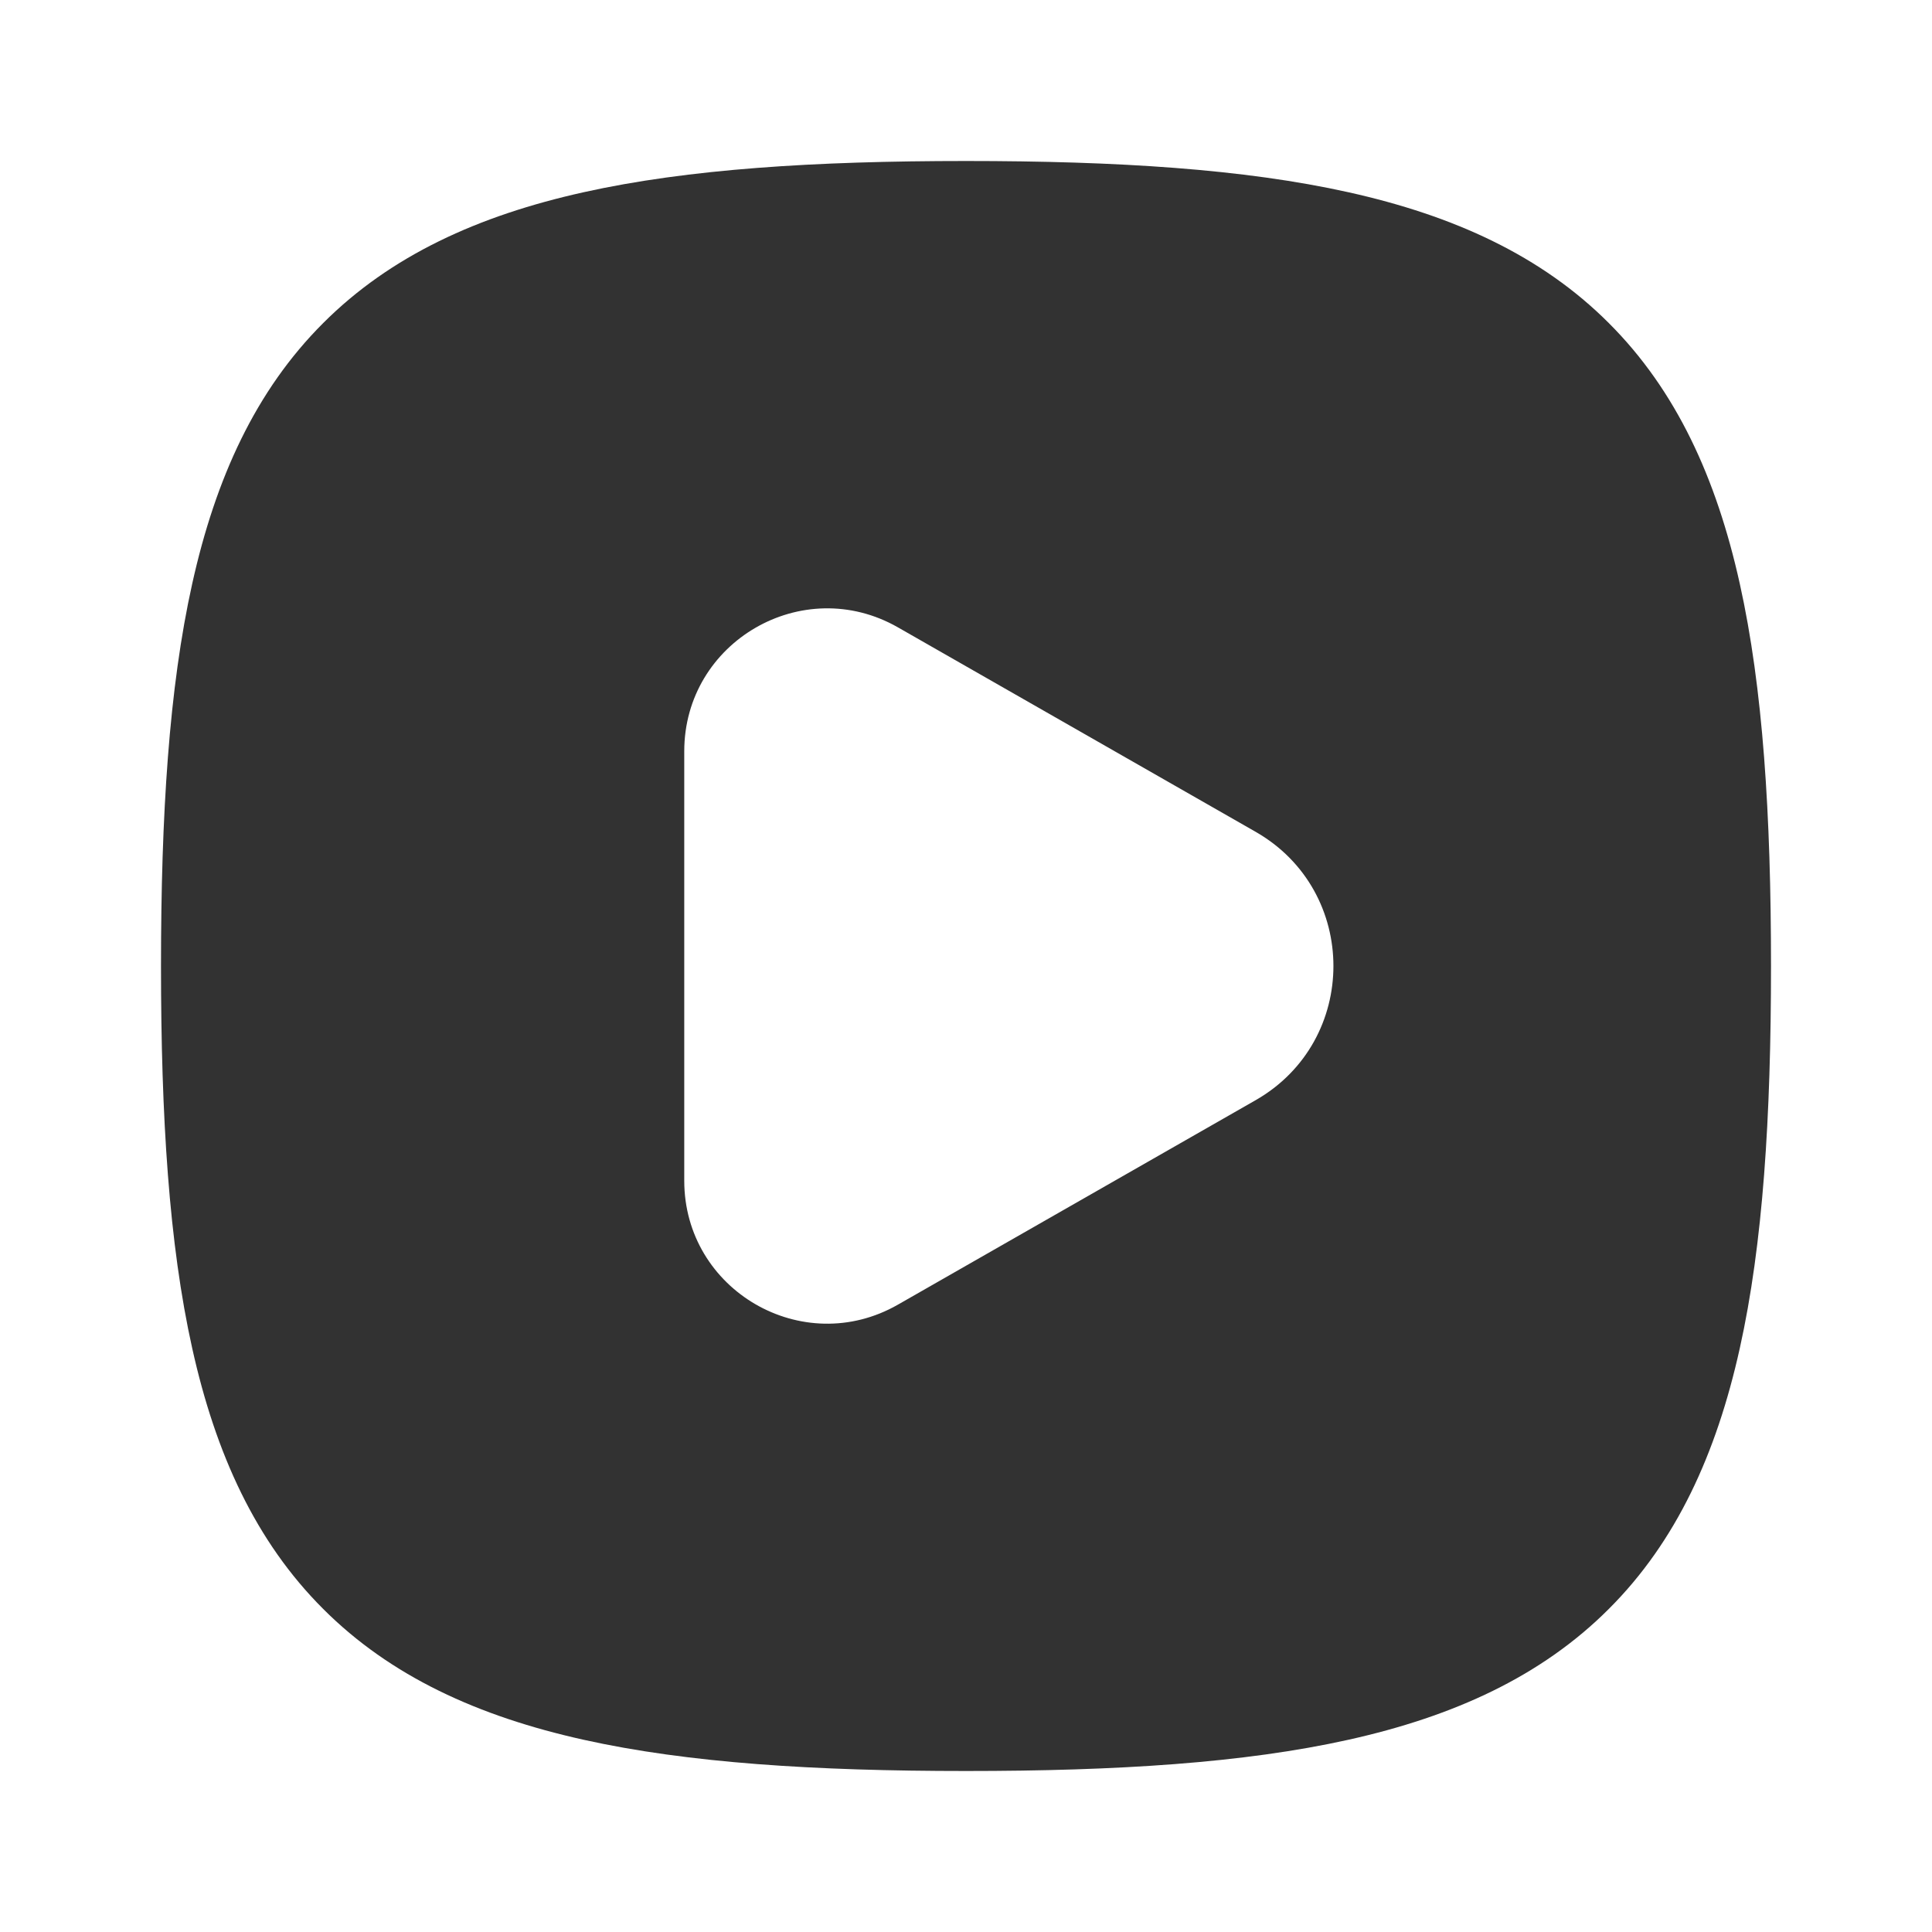
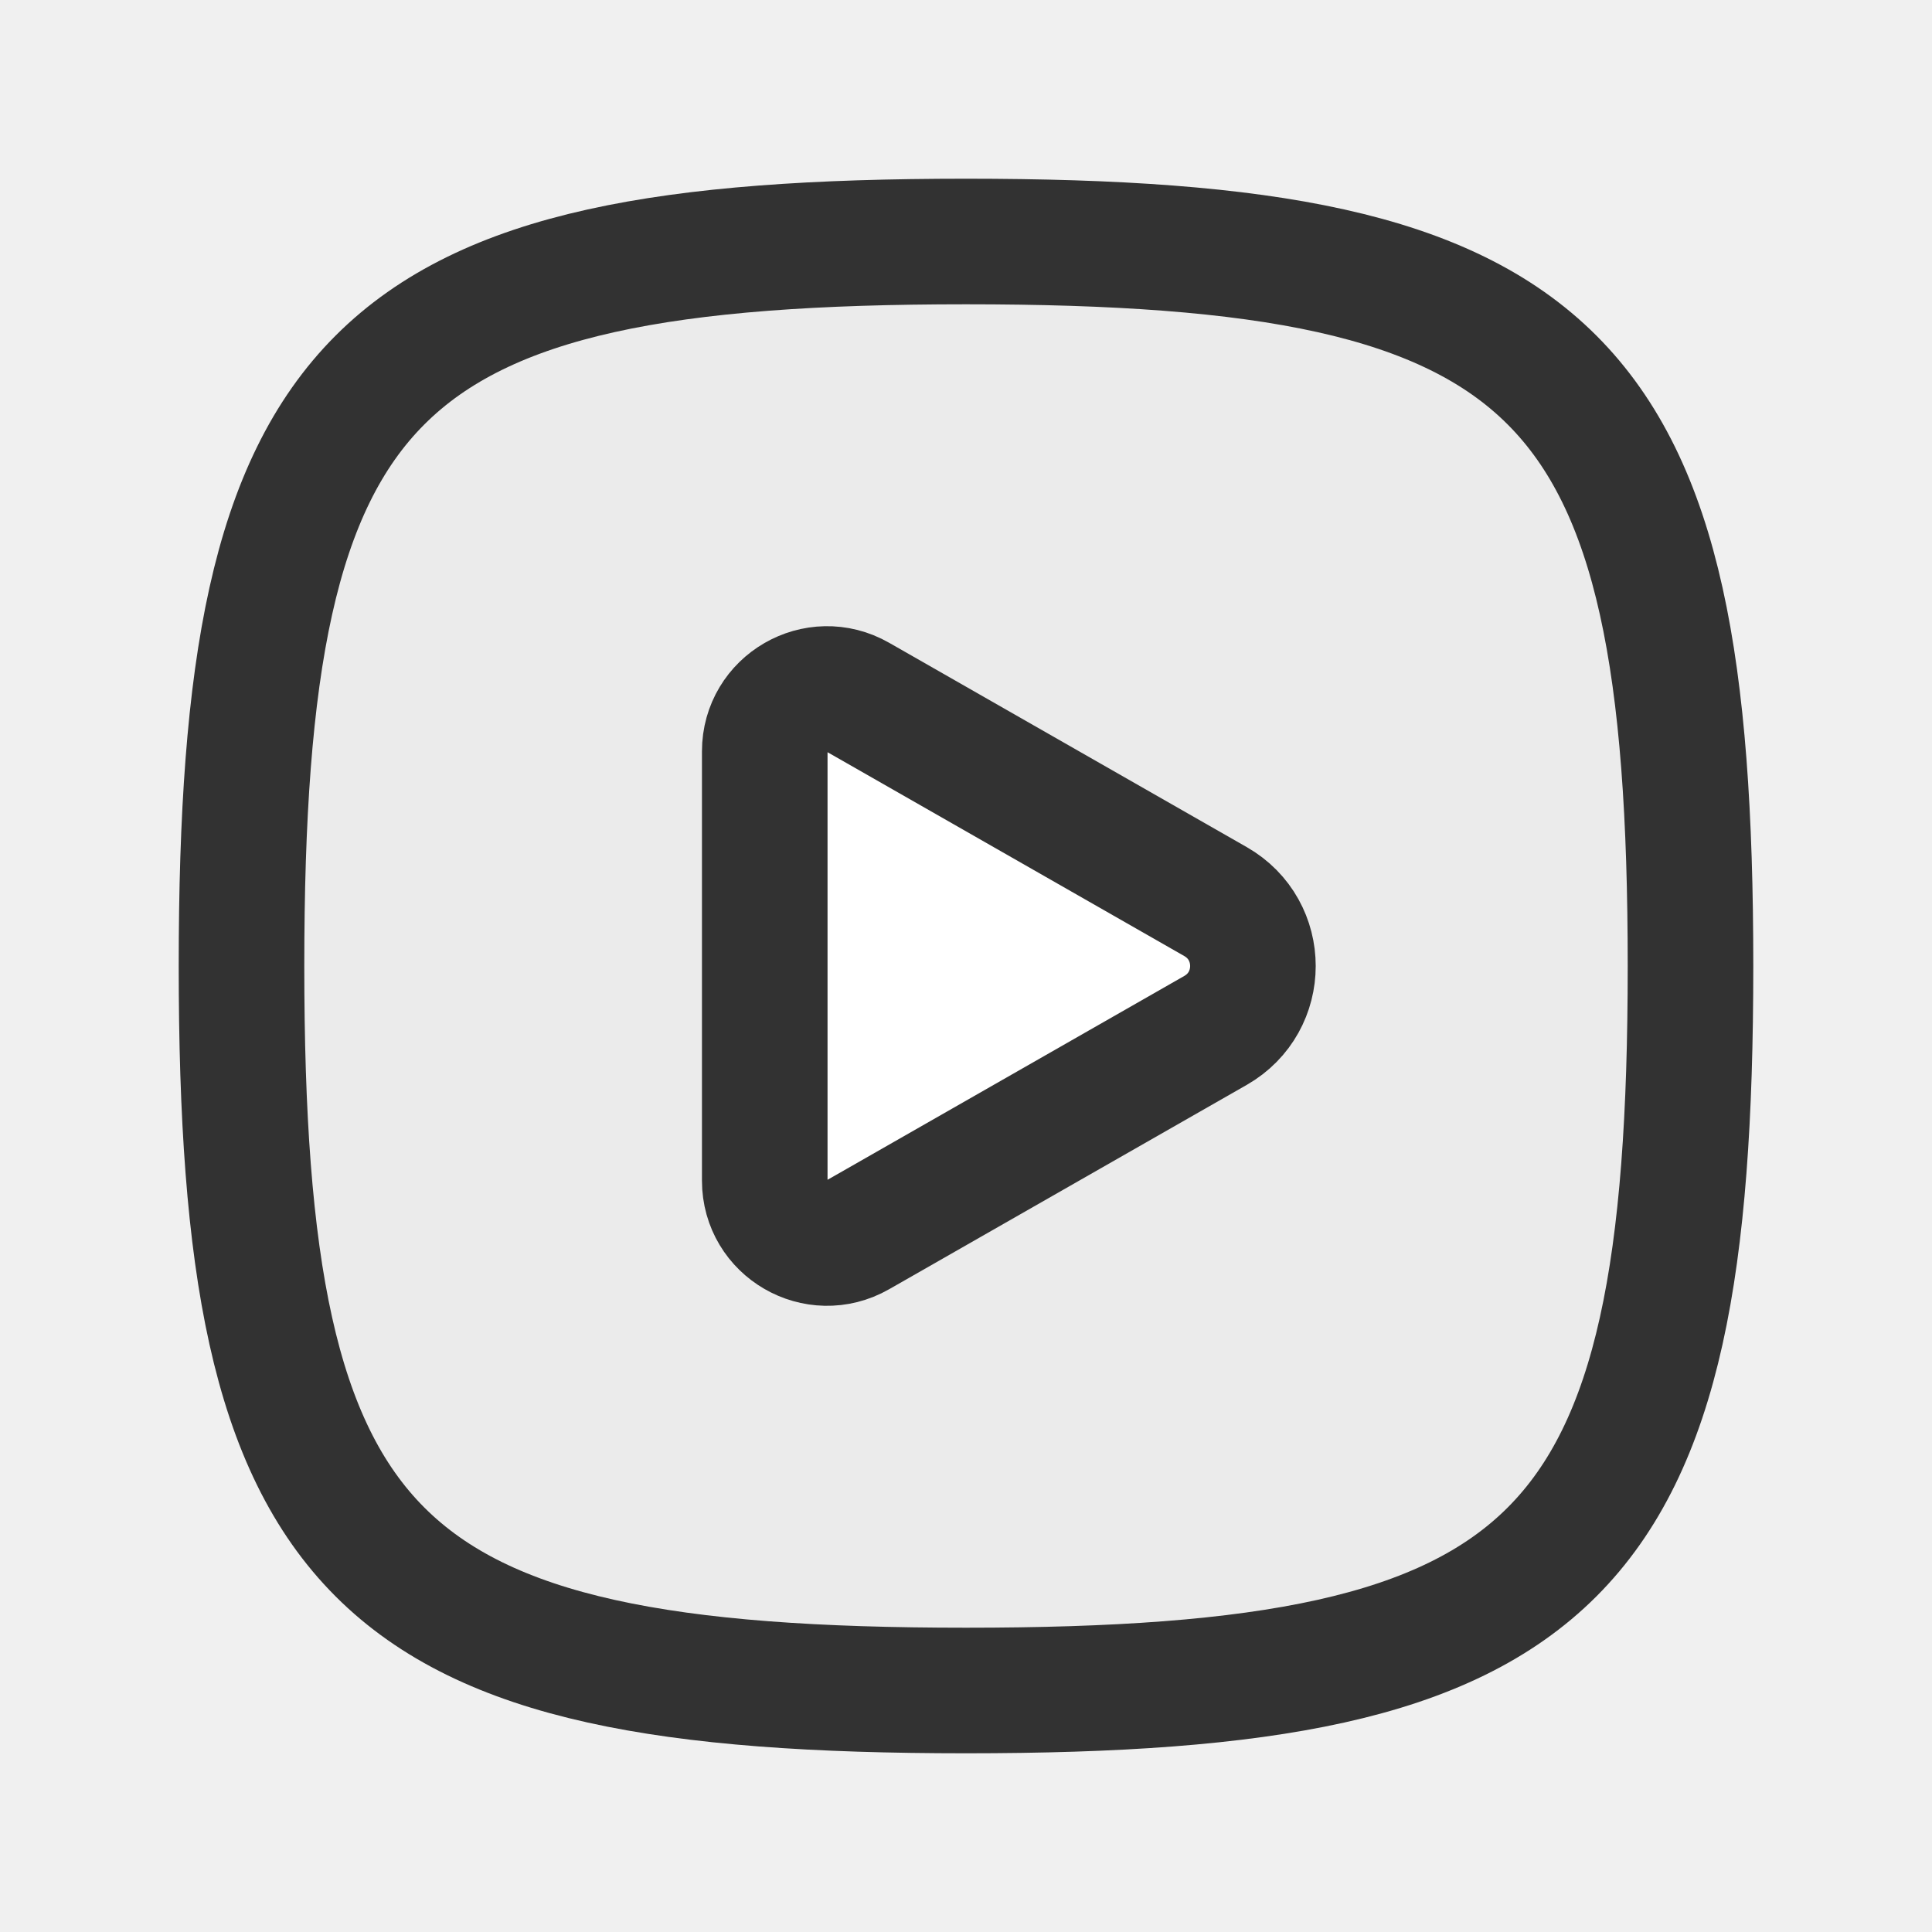
- <svg xmlns="http://www.w3.org/2000/svg" width="800px" height="800px" viewBox="0 0 24 24" fill="none">
-   <g id="SVGRepo_bgCarrier" stroke-width="0" />
-   <g id="SVGRepo_tracerCarrier" stroke-linecap="round" stroke-linejoin="round" />
+ <svg xmlns="http://www.w3.org/2000/svg" width="800px" height="800px" viewBox="0 0 24.00 24.00" fill="none" stroke="#ffffff">
+   <g id="SVGRepo_bgCarrier" stroke-width="0" transform="translate(3,3), scale(0.75)">
+     <rect x="0" y="0" width="24.00" height="24.00" rx="7.92" fill="#ffffff" strokewidth="0" />
+   </g>
+   <g id="SVGRepo_tracerCarrier" stroke-linecap="round" stroke-linejoin="round" stroke="#CCCCCC" stroke-width="0.048" />
  <g id="SVGRepo_iconCarrier">
-     <rect width="24" height="24" fill="white" />
-     <path fill-rule="evenodd" clip-rule="evenodd" d="M7.25 2.388C8.549 2.099 10.124 2 12 2C13.876 2 15.451 2.099 16.75 2.388C18.06 2.679 19.149 3.176 19.986 4.014C20.824 4.851 21.321 5.94 21.612 7.25C21.901 8.549 22 10.124 22 12C22 13.876 21.901 15.451 21.612 16.75C21.321 18.06 20.824 19.149 19.986 19.986C19.149 20.824 18.06 21.321 16.75 21.612C15.451 21.901 13.876 22 12 22C10.124 22 8.549 21.901 7.25 21.612C5.94 21.321 4.851 20.824 4.014 19.986C3.176 19.149 2.679 18.06 2.388 16.75C2.099 15.451 2 13.876 2 12C2 10.124 2.099 8.549 2.388 7.25C2.679 5.94 3.176 4.851 4.014 4.014C4.851 3.176 5.94 2.679 7.25 2.388ZM15.596 10.332C16.887 11.069 16.887 12.931 15.596 13.668L11.154 16.207C9.972 16.883 8.5 16.029 8.5 14.667L8.5 9.333C8.5 7.971 9.972 7.118 11.154 7.793L15.596 10.332Z" fill="#323232" />
+     <path opacity="0.1" fill-rule="evenodd" clip-rule="evenodd" d="M12 3C4.588 3 3 4.588 3 12C3 19.412 4.588 21 12 21C19.412 21 21 19.412 21 12C21 4.588 19.412 3 12 3ZM15.224 13.017C16.011 12.567 16.011 11.433 15.224 10.983L10.782 8.444C10.099 8.054 9.25 8.547 9.25 9.333L9.25 14.667C9.25 15.453 10.099 15.945 10.782 15.556L15.224 13.017Z" fill="#323232" />
+     <path d="M3 12C3 4.588 4.588 3 12 3C19.412 3 21 4.588 21 12C21 19.412 19.412 21 12 21C4.588 21 3 19.412 3 12Z" stroke="#323232" stroke-width="1.56" />
+     <path d="M10.9 8.8L10.658 8.662C10.142 8.367 9.5 8.739 9.5 9.333L9.5 14.667C9.5 15.261 10.142 15.633 10.658 15.338L10.9 15.2L15.1 12.8C15.719 12.446 15.719 11.554 15.1 11.2L10.9 8.8Z" stroke="#323232" stroke-width="1.56" stroke-linecap="round" stroke-linejoin="round" />
  </g>
</svg>
